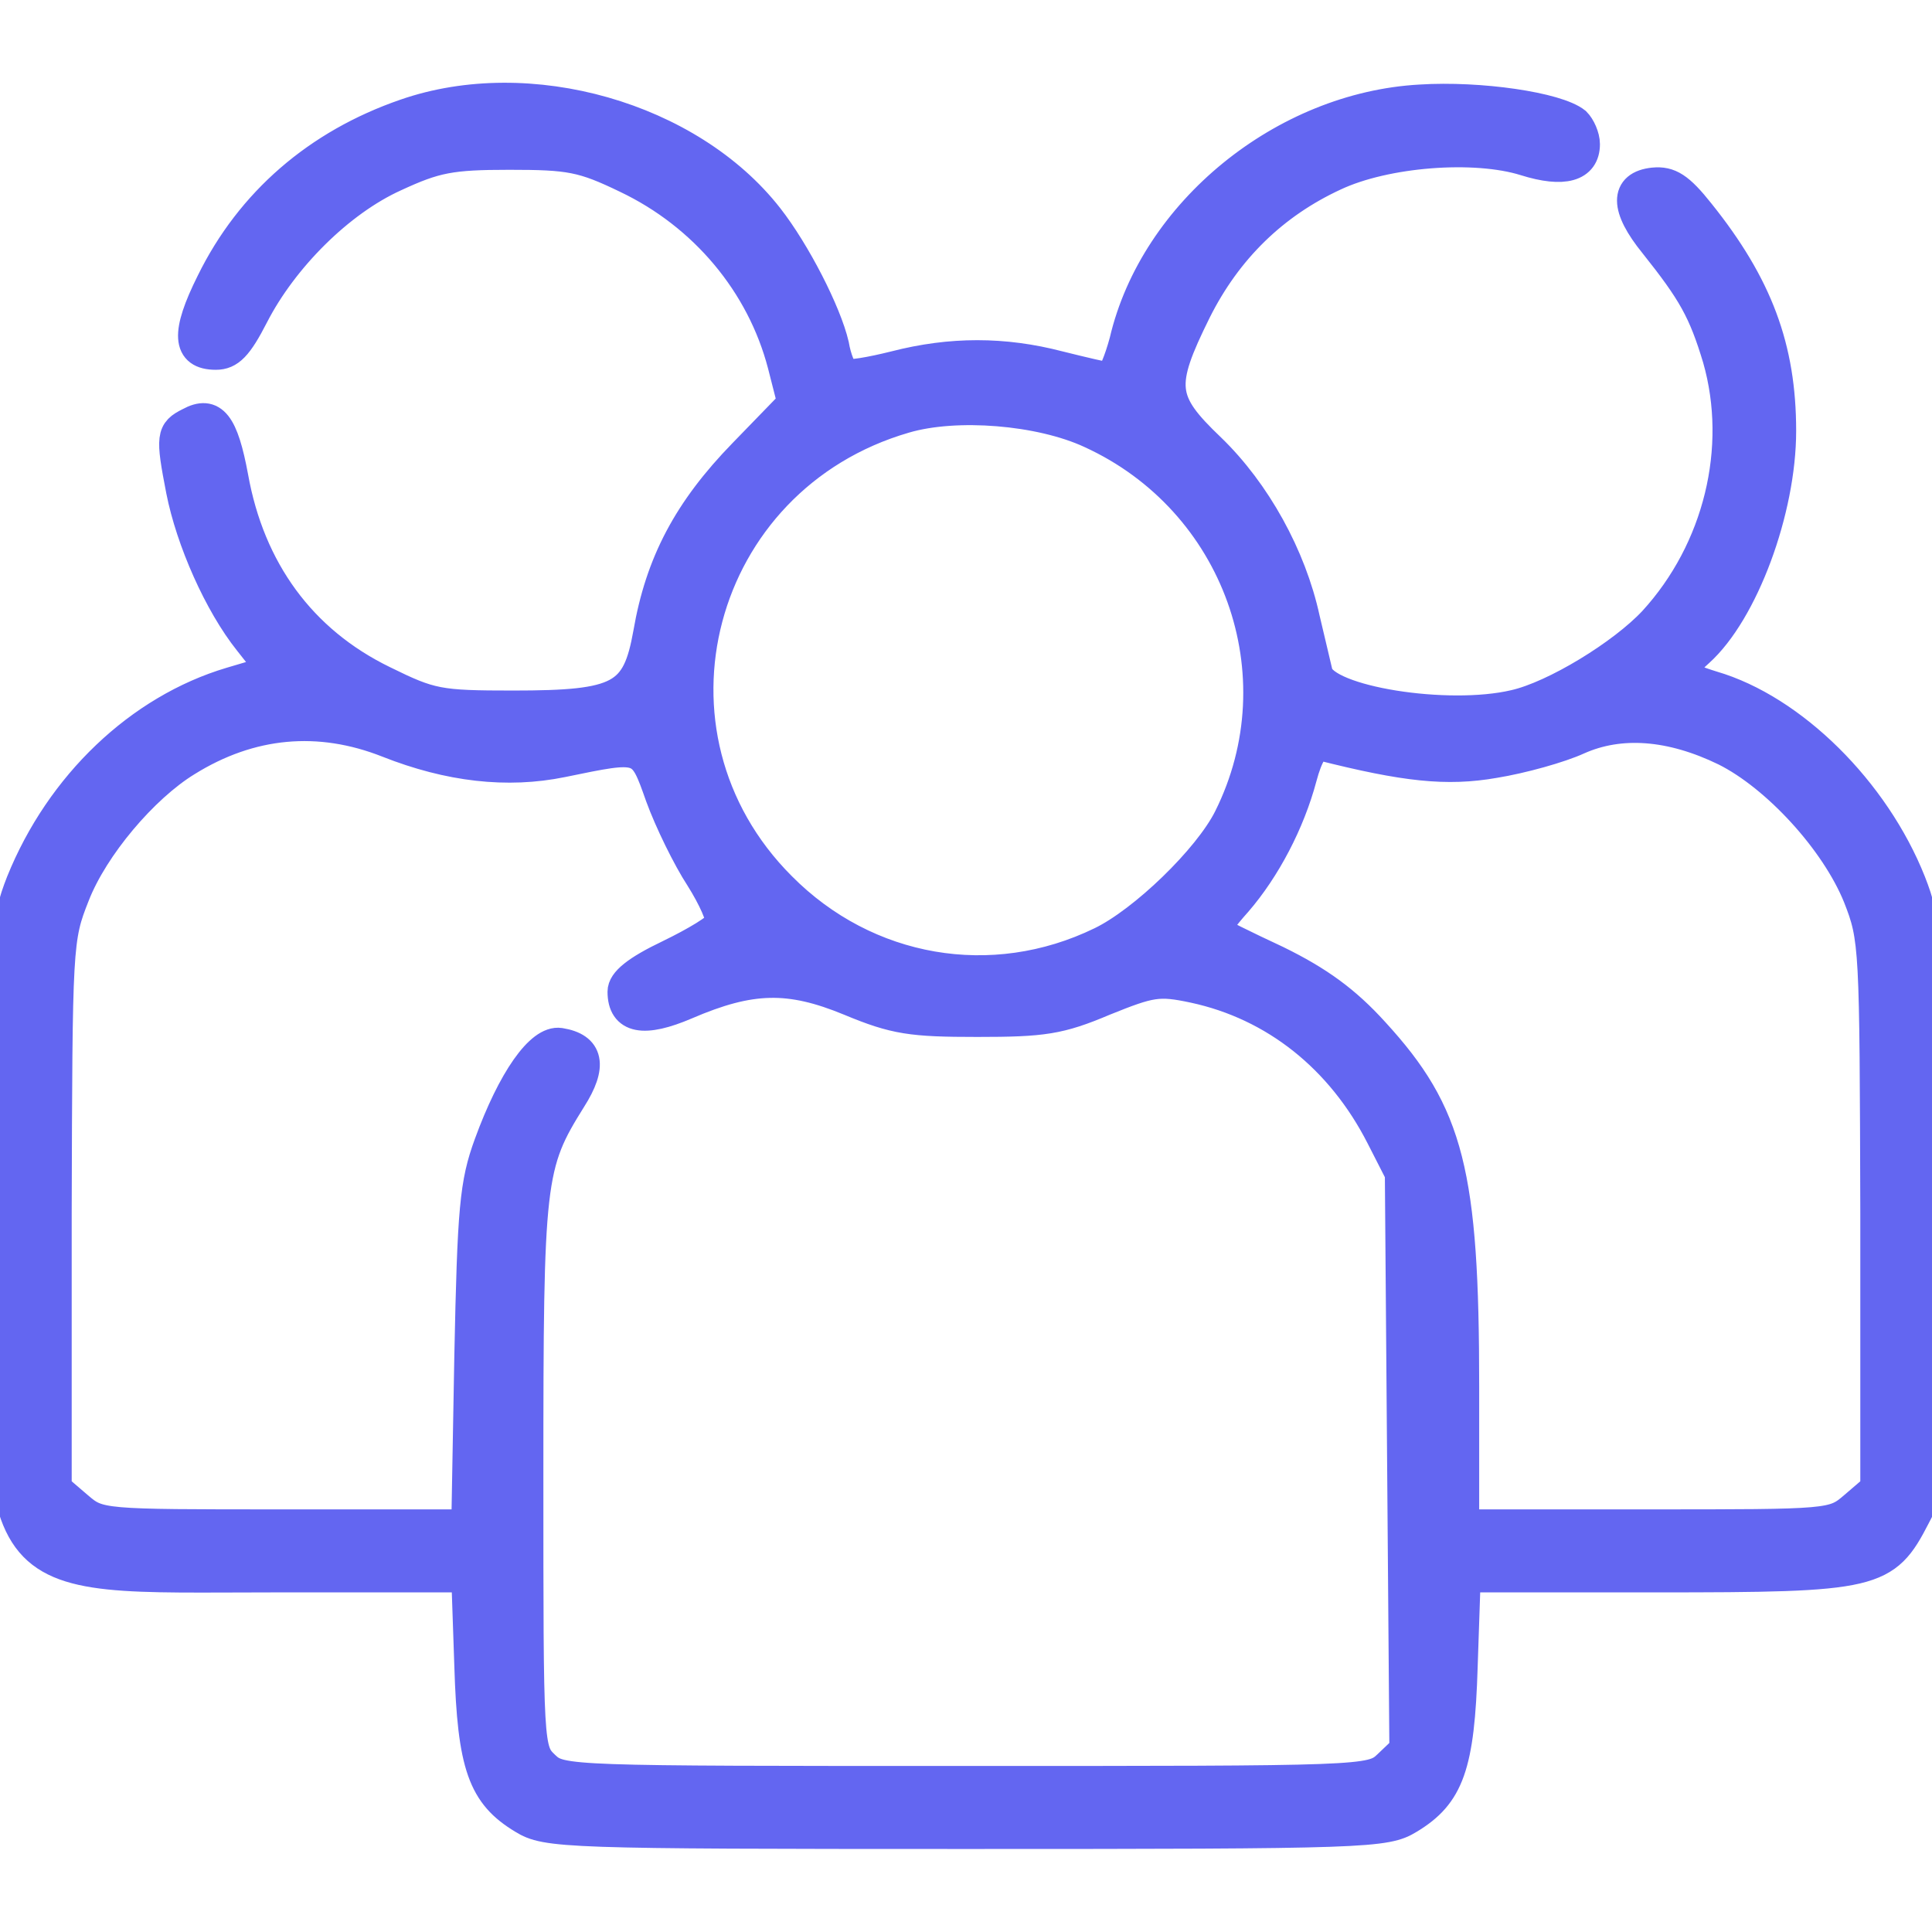
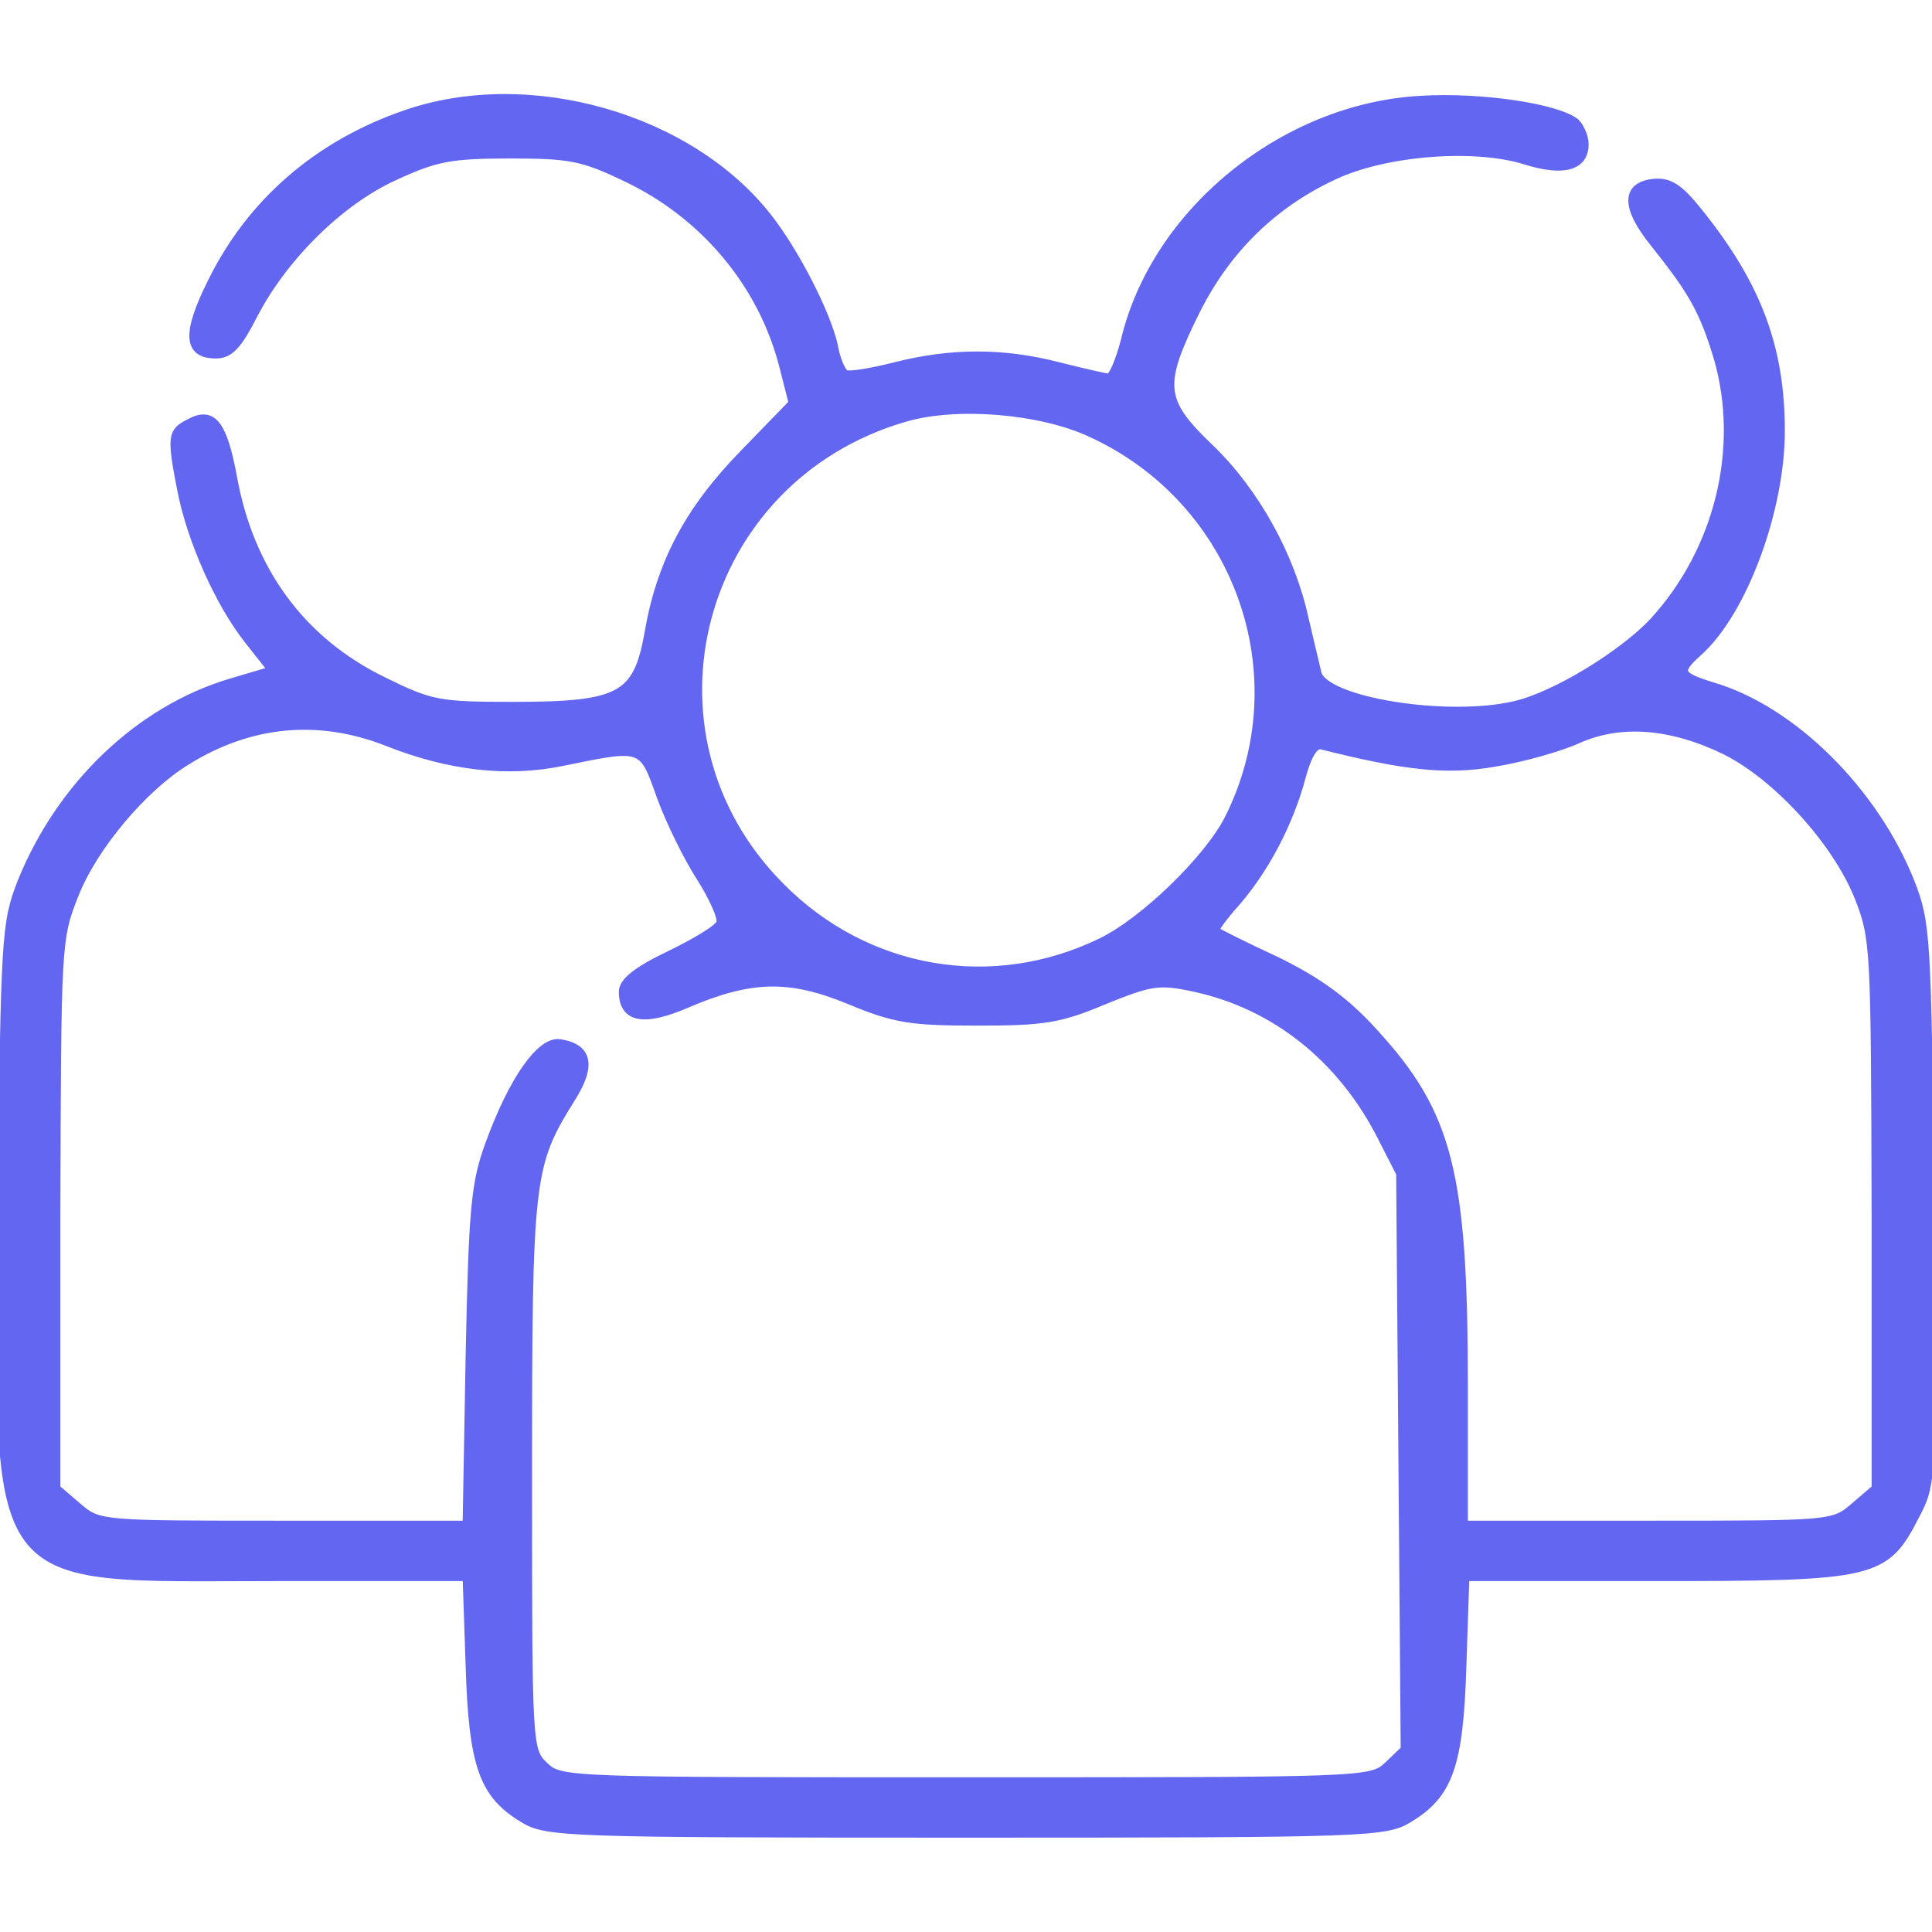
- <svg xmlns="http://www.w3.org/2000/svg" version="1.0" width="256pt" height="256pt" viewBox="0 0 256 256" preserveAspectRatio="xMidYMid meet">
-   <g transform="translate(0,256) scale(0.1,-0.1)" fill="#6366F1" stroke="#6366f1" stroke-width="40">
+ <svg xmlns="http://www.w3.org/2000/svg" class="w-6" version="1.0" viewBox="0 0 256 256" preserveAspectRatio="xMidYMid meet">
+   <g transform="translate(0,256) scale(0.1,-0.1)" fill="#6366F1" stroke="#6366f1" stroke-width="10">
    <path d="M537 2409 c-116 -40 -205 -117 -257 -223 -34 -68 -32 -96 6 -96 18 0 29 11 50 52 39 76 114 151 187 184 54 25 74 29 152 29 80 0 97 -3 155 -31 103 -49 179 -140 207 -247 l13 -51 -65 -67 c-73 -75 -110 -145 -126 -238 -15 -84 -37 -96 -179 -96 -99 0 -109 2 -172 33 -109 53 -177 147 -199 270 -13 70 -27 89 -58 72 -24 -12 -25 -18 -11 -90 13 -66 50 -150 90 -200 l30 -38 -54 -16 c-121 -36 -226 -136 -278 -265 -21 -54 -22 -71 -26 -426 -4 -523 -25 -495 364 -495 l252 0 4 -117 c4 -133 18 -171 71 -203 31 -19 54 -20 587 -20 533 0 556 1 587 20 53 32 67 70 71 202 l4 118 252 0 c290 0 304 3 344 81 23 44 23 44 20 414 -4 356 -5 372 -26 426 -48 121 -157 229 -263 260 -45 14 -47 19 -18 45 59 53 109 188 109 293 0 110 -31 193 -108 289 -27 34 -40 42 -61 40 -38 -4 -38 -33 1 -81 51 -64 65 -89 84 -152 34 -119 1 -254 -85 -348 -41 -44 -131 -99 -184 -111 -89 -21 -251 5 -261 42 -2 9 -10 42 -17 72 -18 83 -65 168 -125 226 -66 63 -68 83 -19 182 41 82 103 142 183 179 68 32 186 41 253 20 51 -16 79 -8 79 22 0 10 -6 23 -12 29 -25 20 -127 35 -206 30 -181 -10 -352 -149 -392 -320 -7 -26 -16 -48 -21 -48 -4 0 -34 7 -66 15 -73 19 -143 19 -217 0 -32 -8 -61 -13 -66 -10 -5 3 -12 20 -15 38 -10 43 -51 123 -87 169 -104 133 -317 194 -481 137z m908 -423 c195 -89 278 -320 183 -510 -27 -54 -113 -137 -169 -164 -144 -70 -311 -41 -424 73 -202 202 -112 541 164 621 68 20 179 11 246 -20z m-931 -410 c81 -32 158 -41 231 -26 107 22 106 23 130 -45 12 -33 36 -82 53 -108 17 -27 29 -54 26 -60 -2 -7 -32 -25 -67 -42 -44 -21 -62 -36 -62 -49 0 -36 28 -41 84 -17 86 37 137 38 217 5 60 -25 82 -28 169 -28 87 0 109 3 168 28 62 25 72 27 119 17 107 -23 195 -93 248 -197 l25 -49 3 -382 3 -381 -22 -21 c-22 -21 -30 -21 -559 -21 -526 0 -537 0 -558 20 -22 21 -22 23 -22 385 0 395 2 411 57 499 28 44 23 68 -15 74 -26 4 -63 -49 -94 -134 -19 -52 -22 -85 -26 -281 l-4 -223 -244 0 c-242 0 -243 0 -271 24 l-28 24 0 364 c1 358 1 364 24 422 25 64 91 142 148 177 85 53 176 61 267 25z m1772 -11 c68 -34 146 -119 176 -193 22 -56 22 -65 23 -420 l0 -364 -28 -24 c-28 -24 -29 -24 -273 -24 l-244 0 0 183 c0 283 -20 361 -119 469 -38 42 -74 68 -129 95 -43 20 -79 38 -81 40 -2 1 10 18 28 38 38 44 70 105 86 165 8 30 17 44 26 42 111 -28 166 -34 229 -23 37 6 87 20 111 31 56 25 123 20 195 -15z" />
  </g>
</svg>
